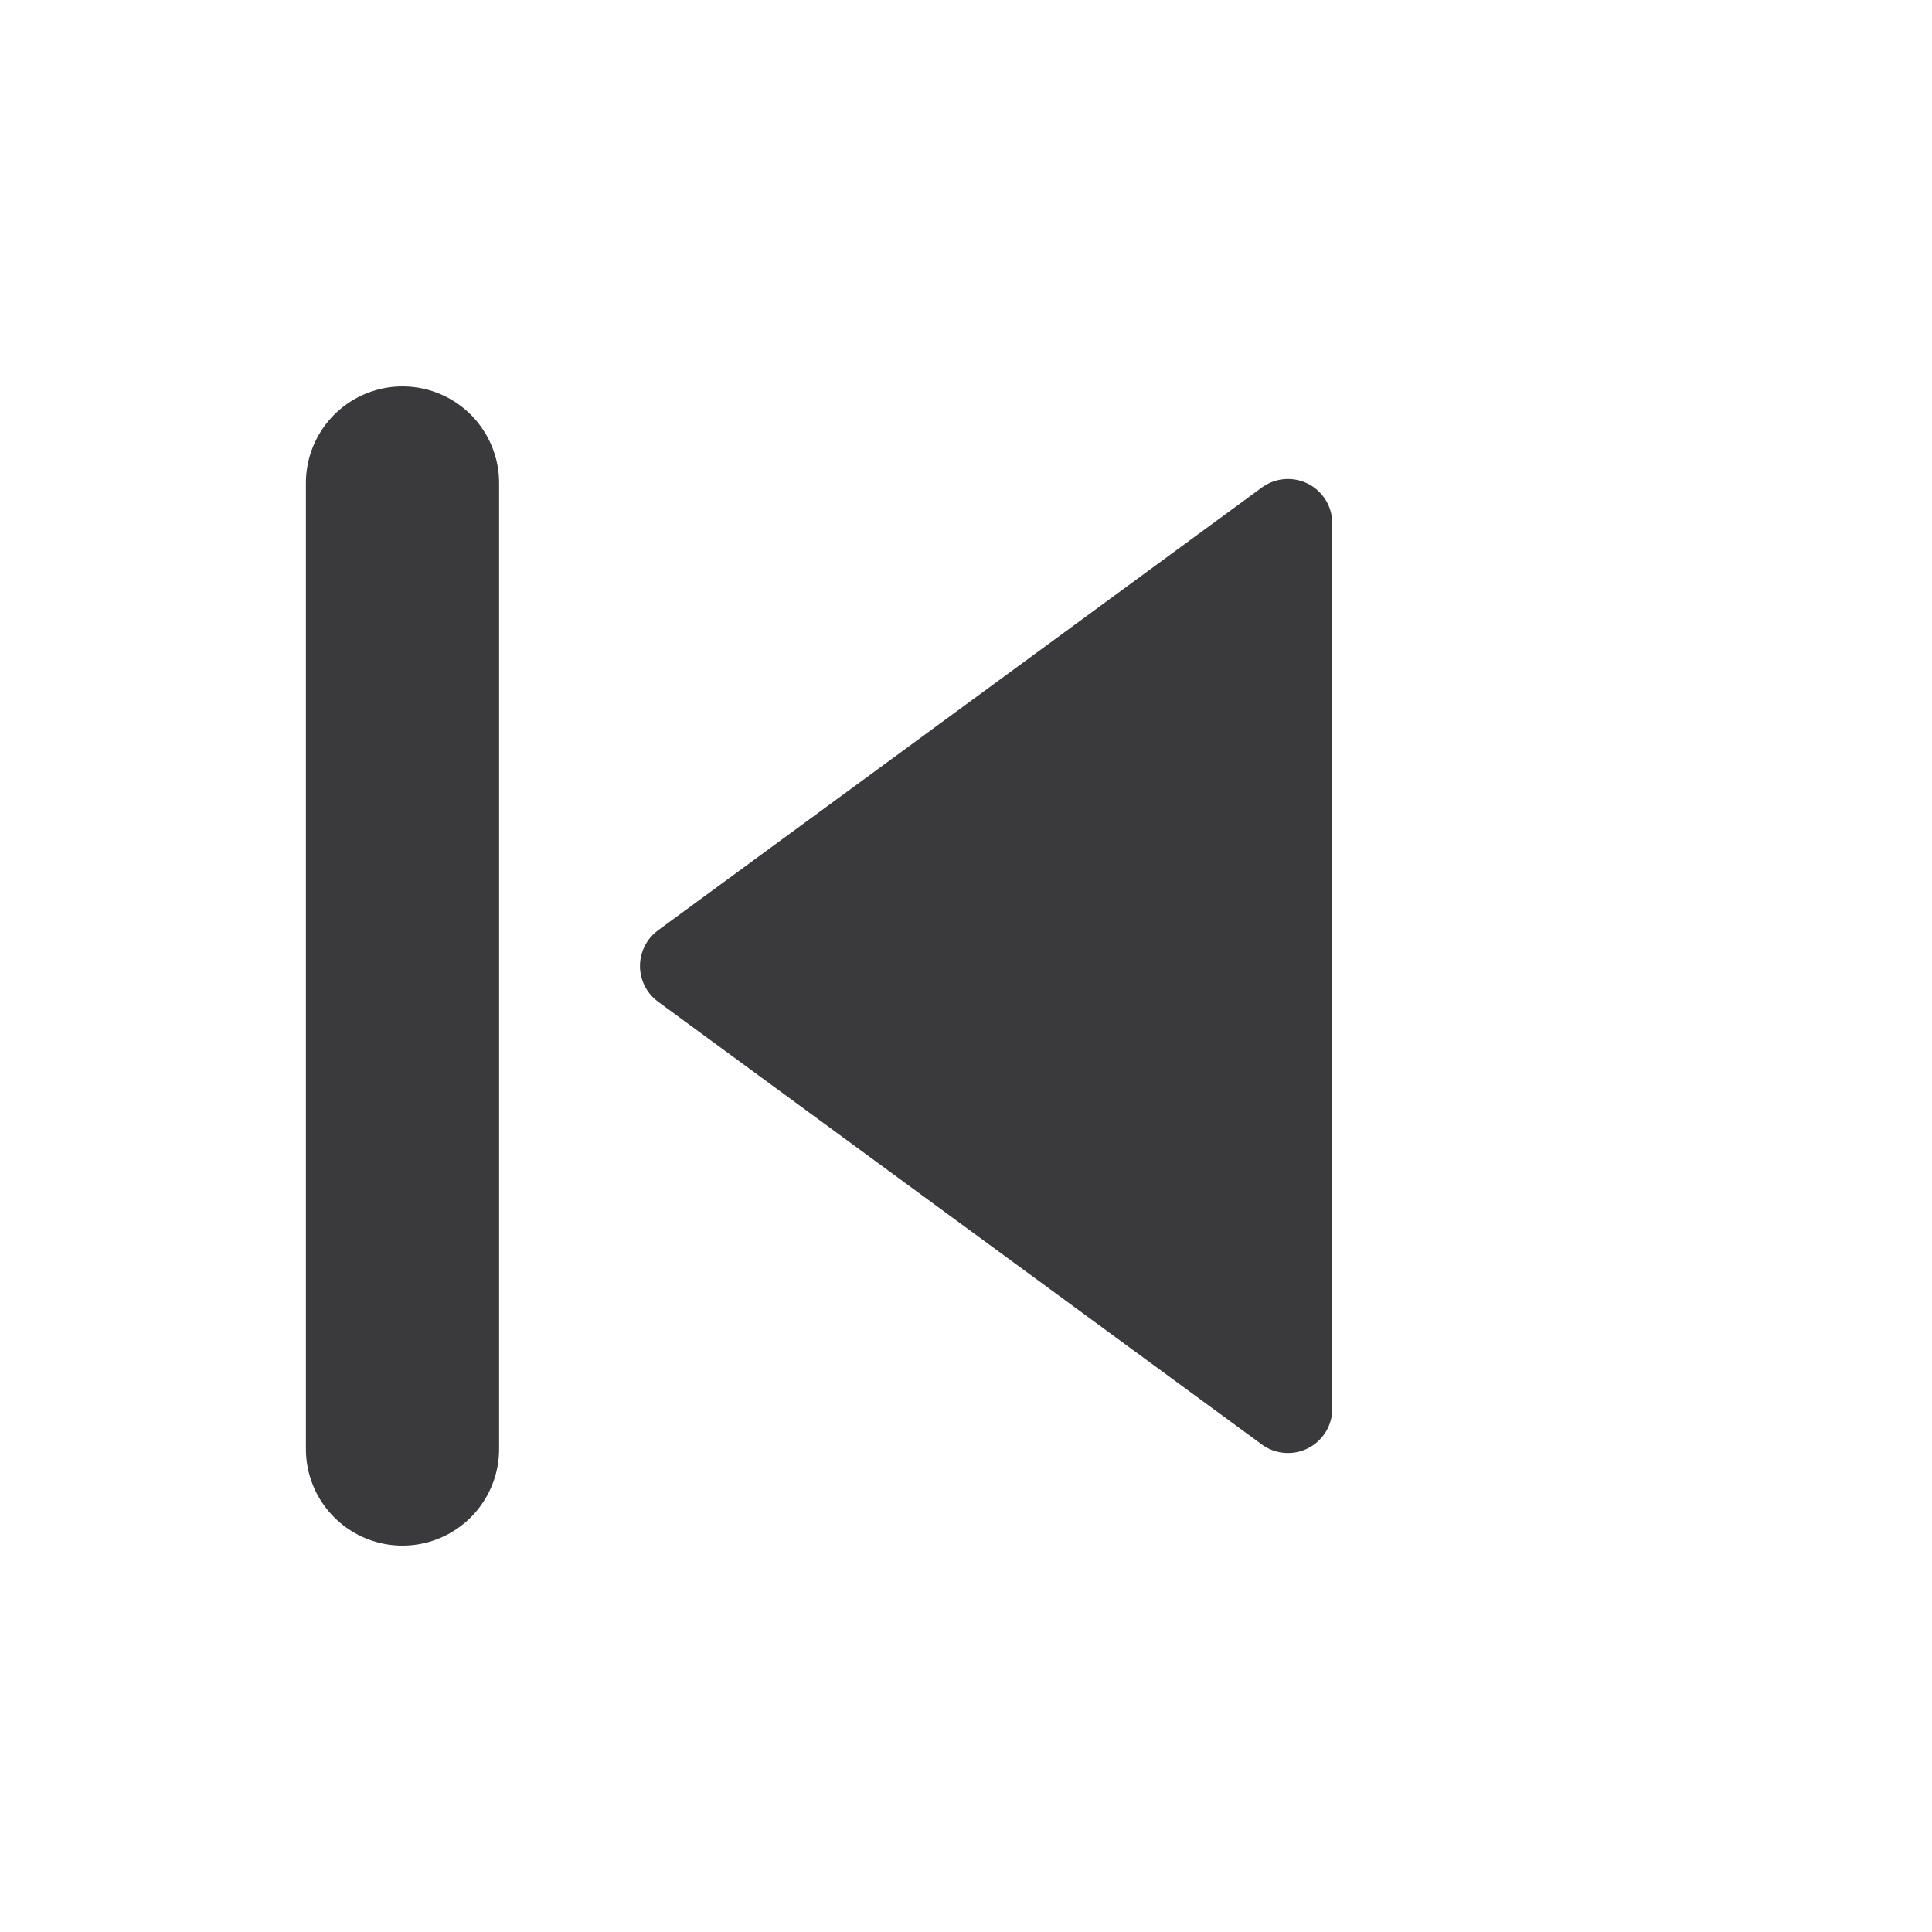
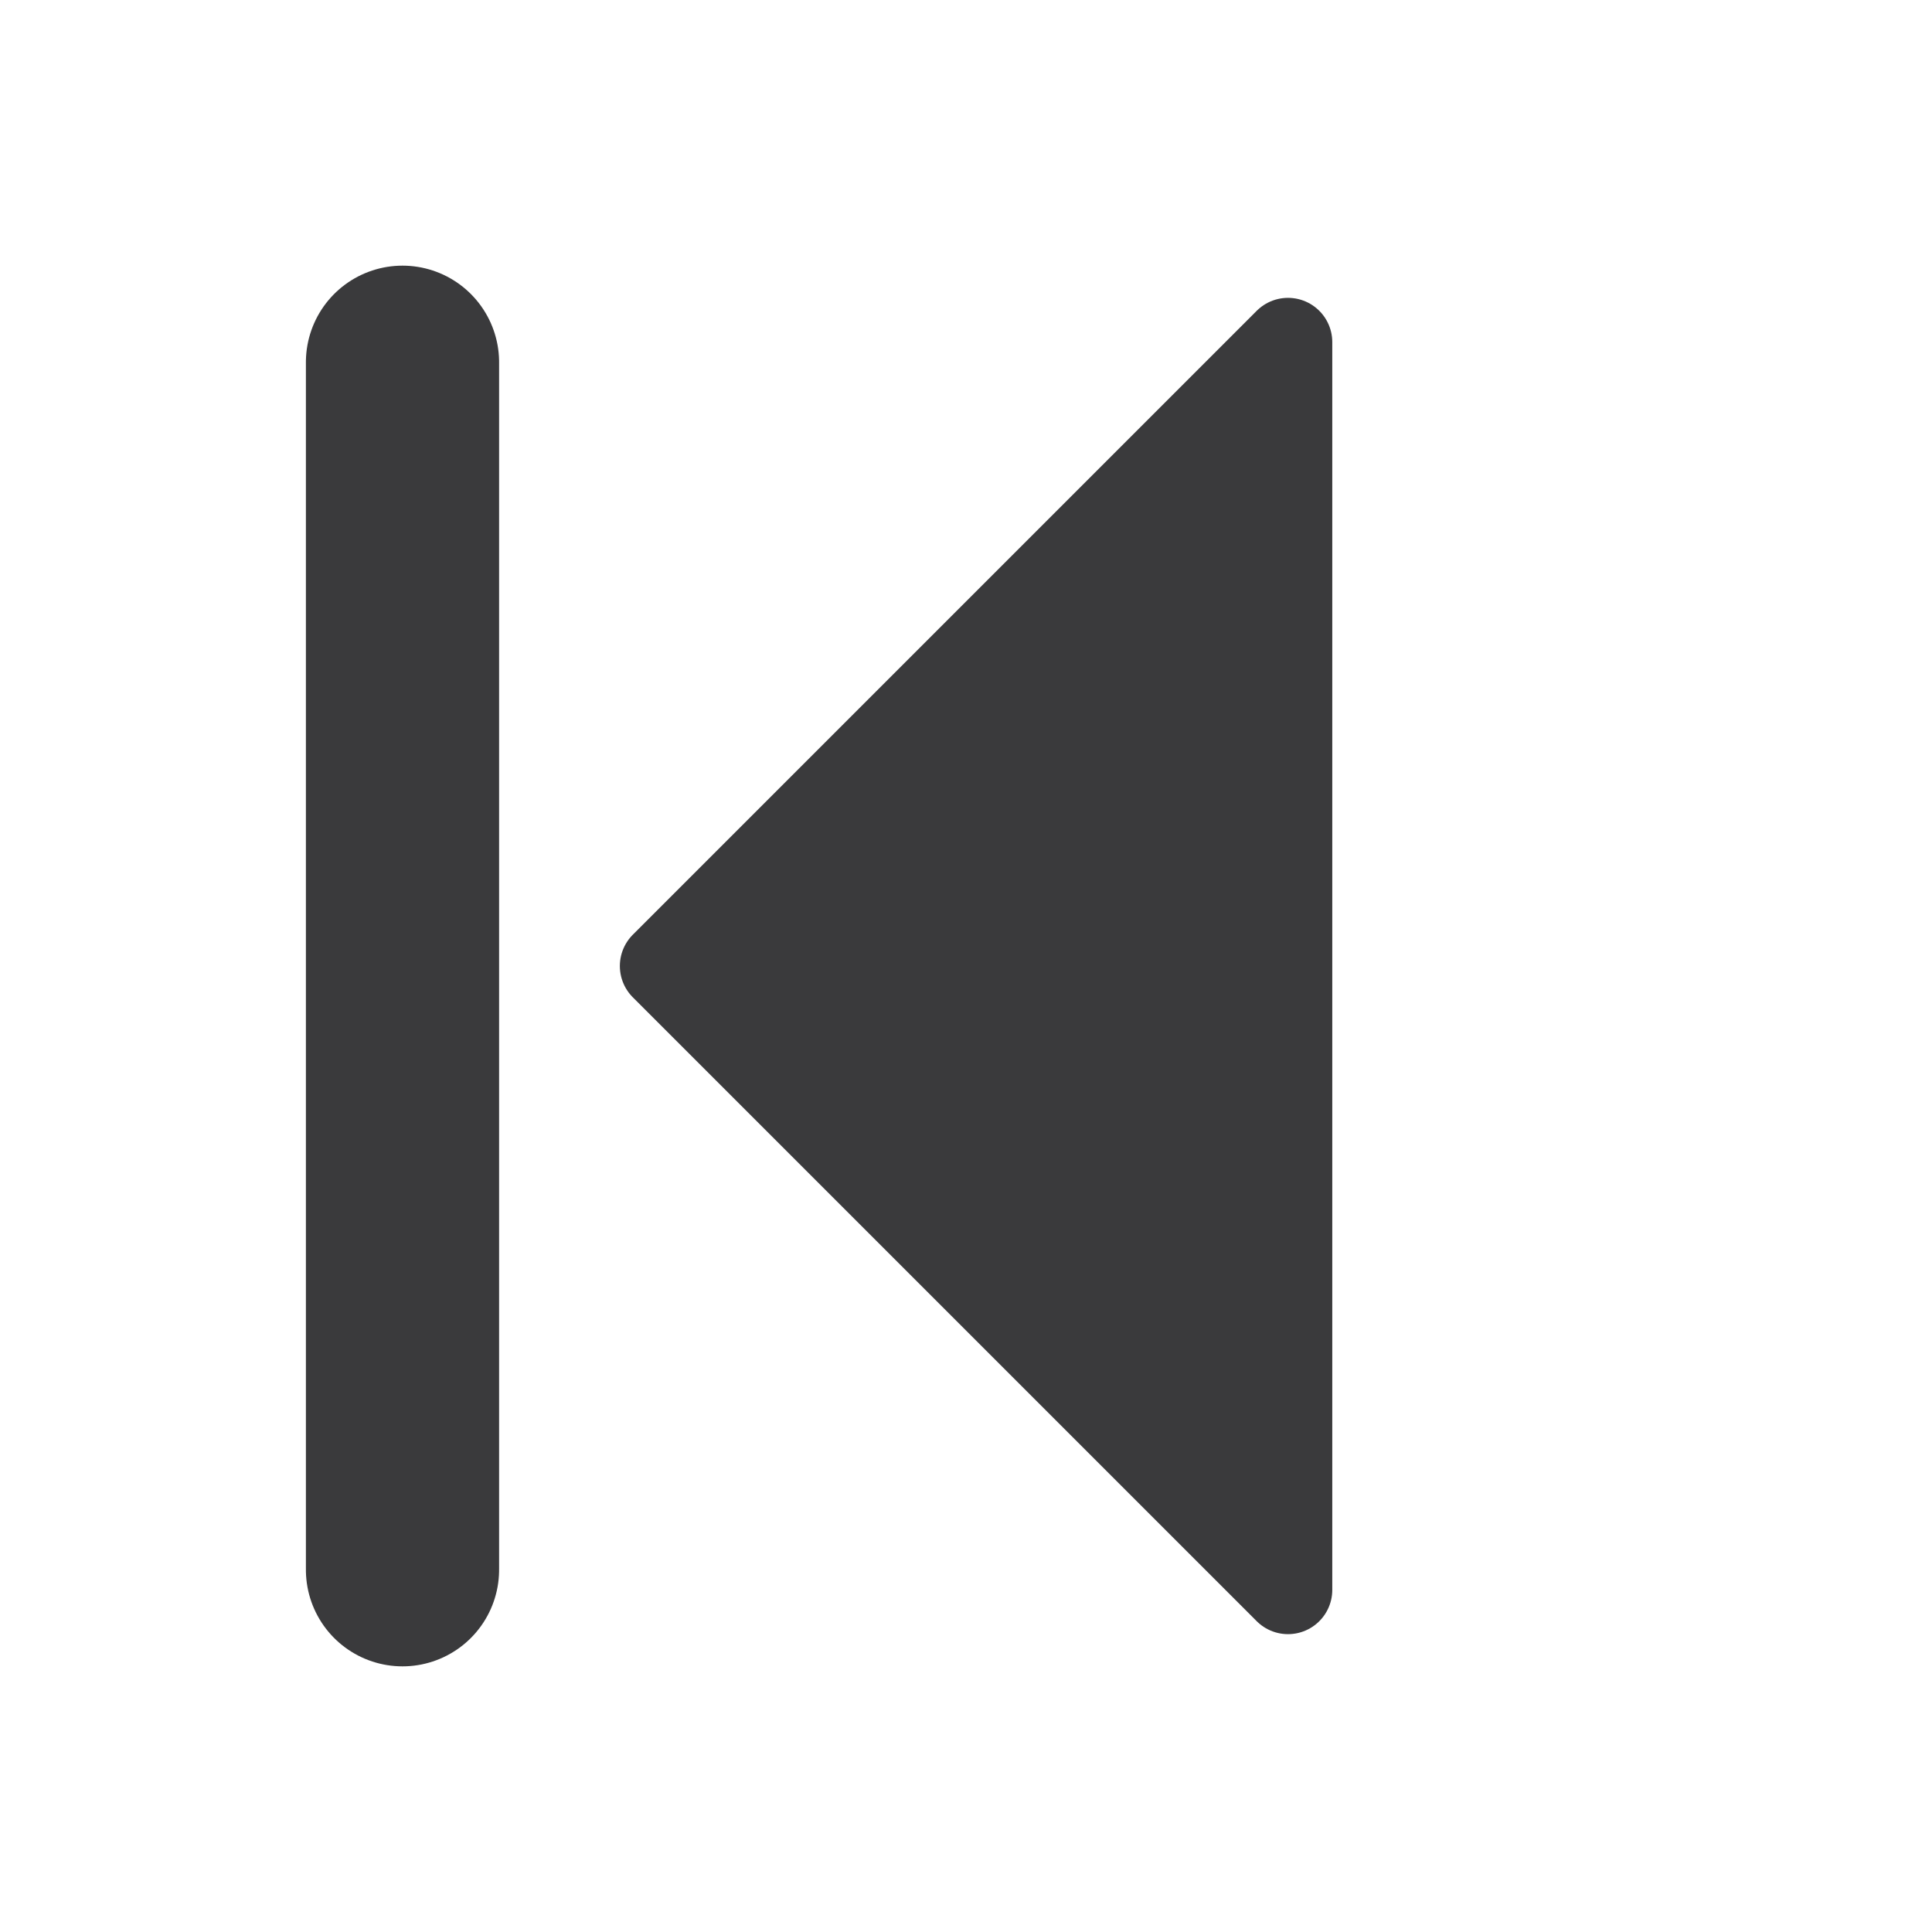
<svg xmlns="http://www.w3.org/2000/svg" width="24" height="24" viewBox="0 0 24 24">
  <g stroke-linecap="round" stroke-linejoin="round">
    <g transform="rotate(-90 12 12)">
-       <path fill="#3A3A3C" stroke="#3A3A3C" stroke-width="1.1" d="M12 8.5 17.5 16h-11z" />
-       <path fill="none" stroke="#3A3A3C" stroke-width="2.4" d="M6 5h12" />
+       <path fill="#3A3A3C" stroke="#3A3A3C" stroke-width="1.1" d="M12 8.25 19.75 16H4.25z" />
+       <path fill="none" stroke="#3A3A3C" stroke-width="2.4" d="M4.5 5h15" />
    </g>
  </g>
</svg>
